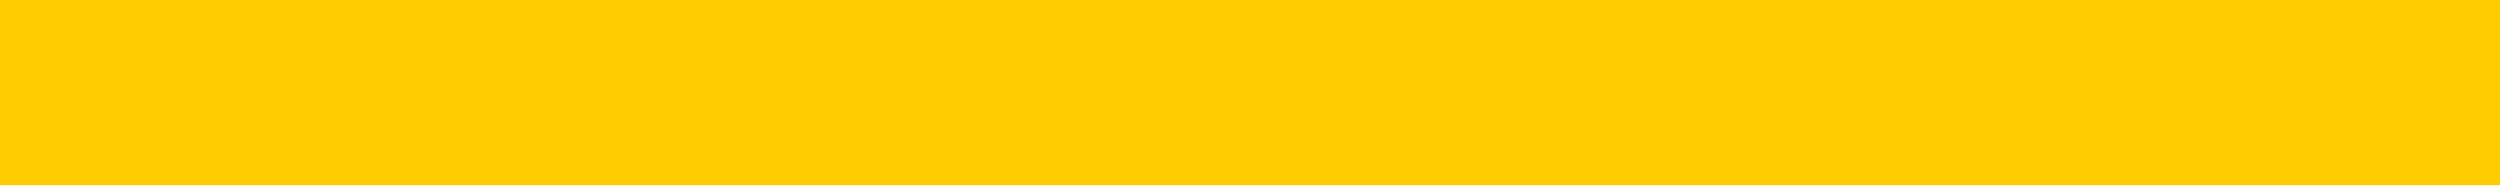
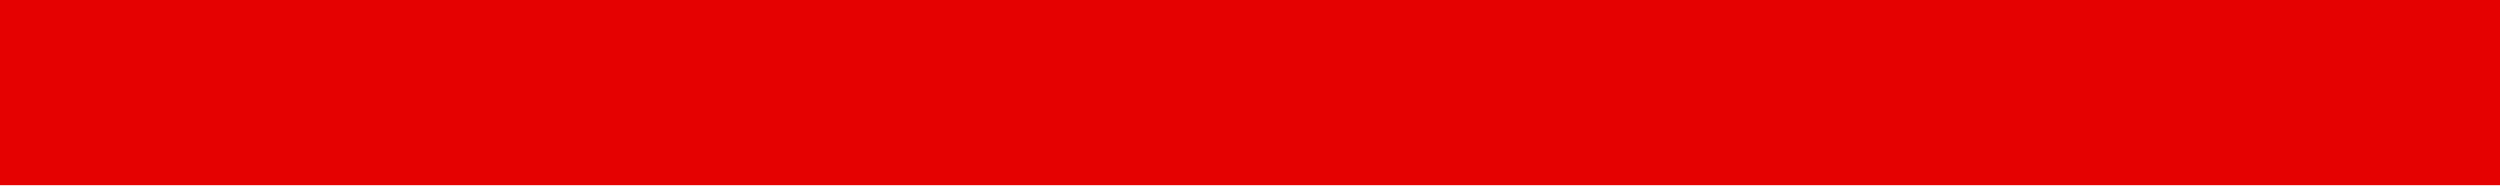
<svg xmlns="http://www.w3.org/2000/svg" width="54" height="4" viewBox="0 0 54 4">
  <defs>
    <style>
      .cls-1 {
-         fill: #fecb00;
+         fill: #e50101;
      }
    </style>
  </defs>
  <rect id="heading030_line01_v7.svg" class="cls-1" width="54" height="4" />
</svg>
